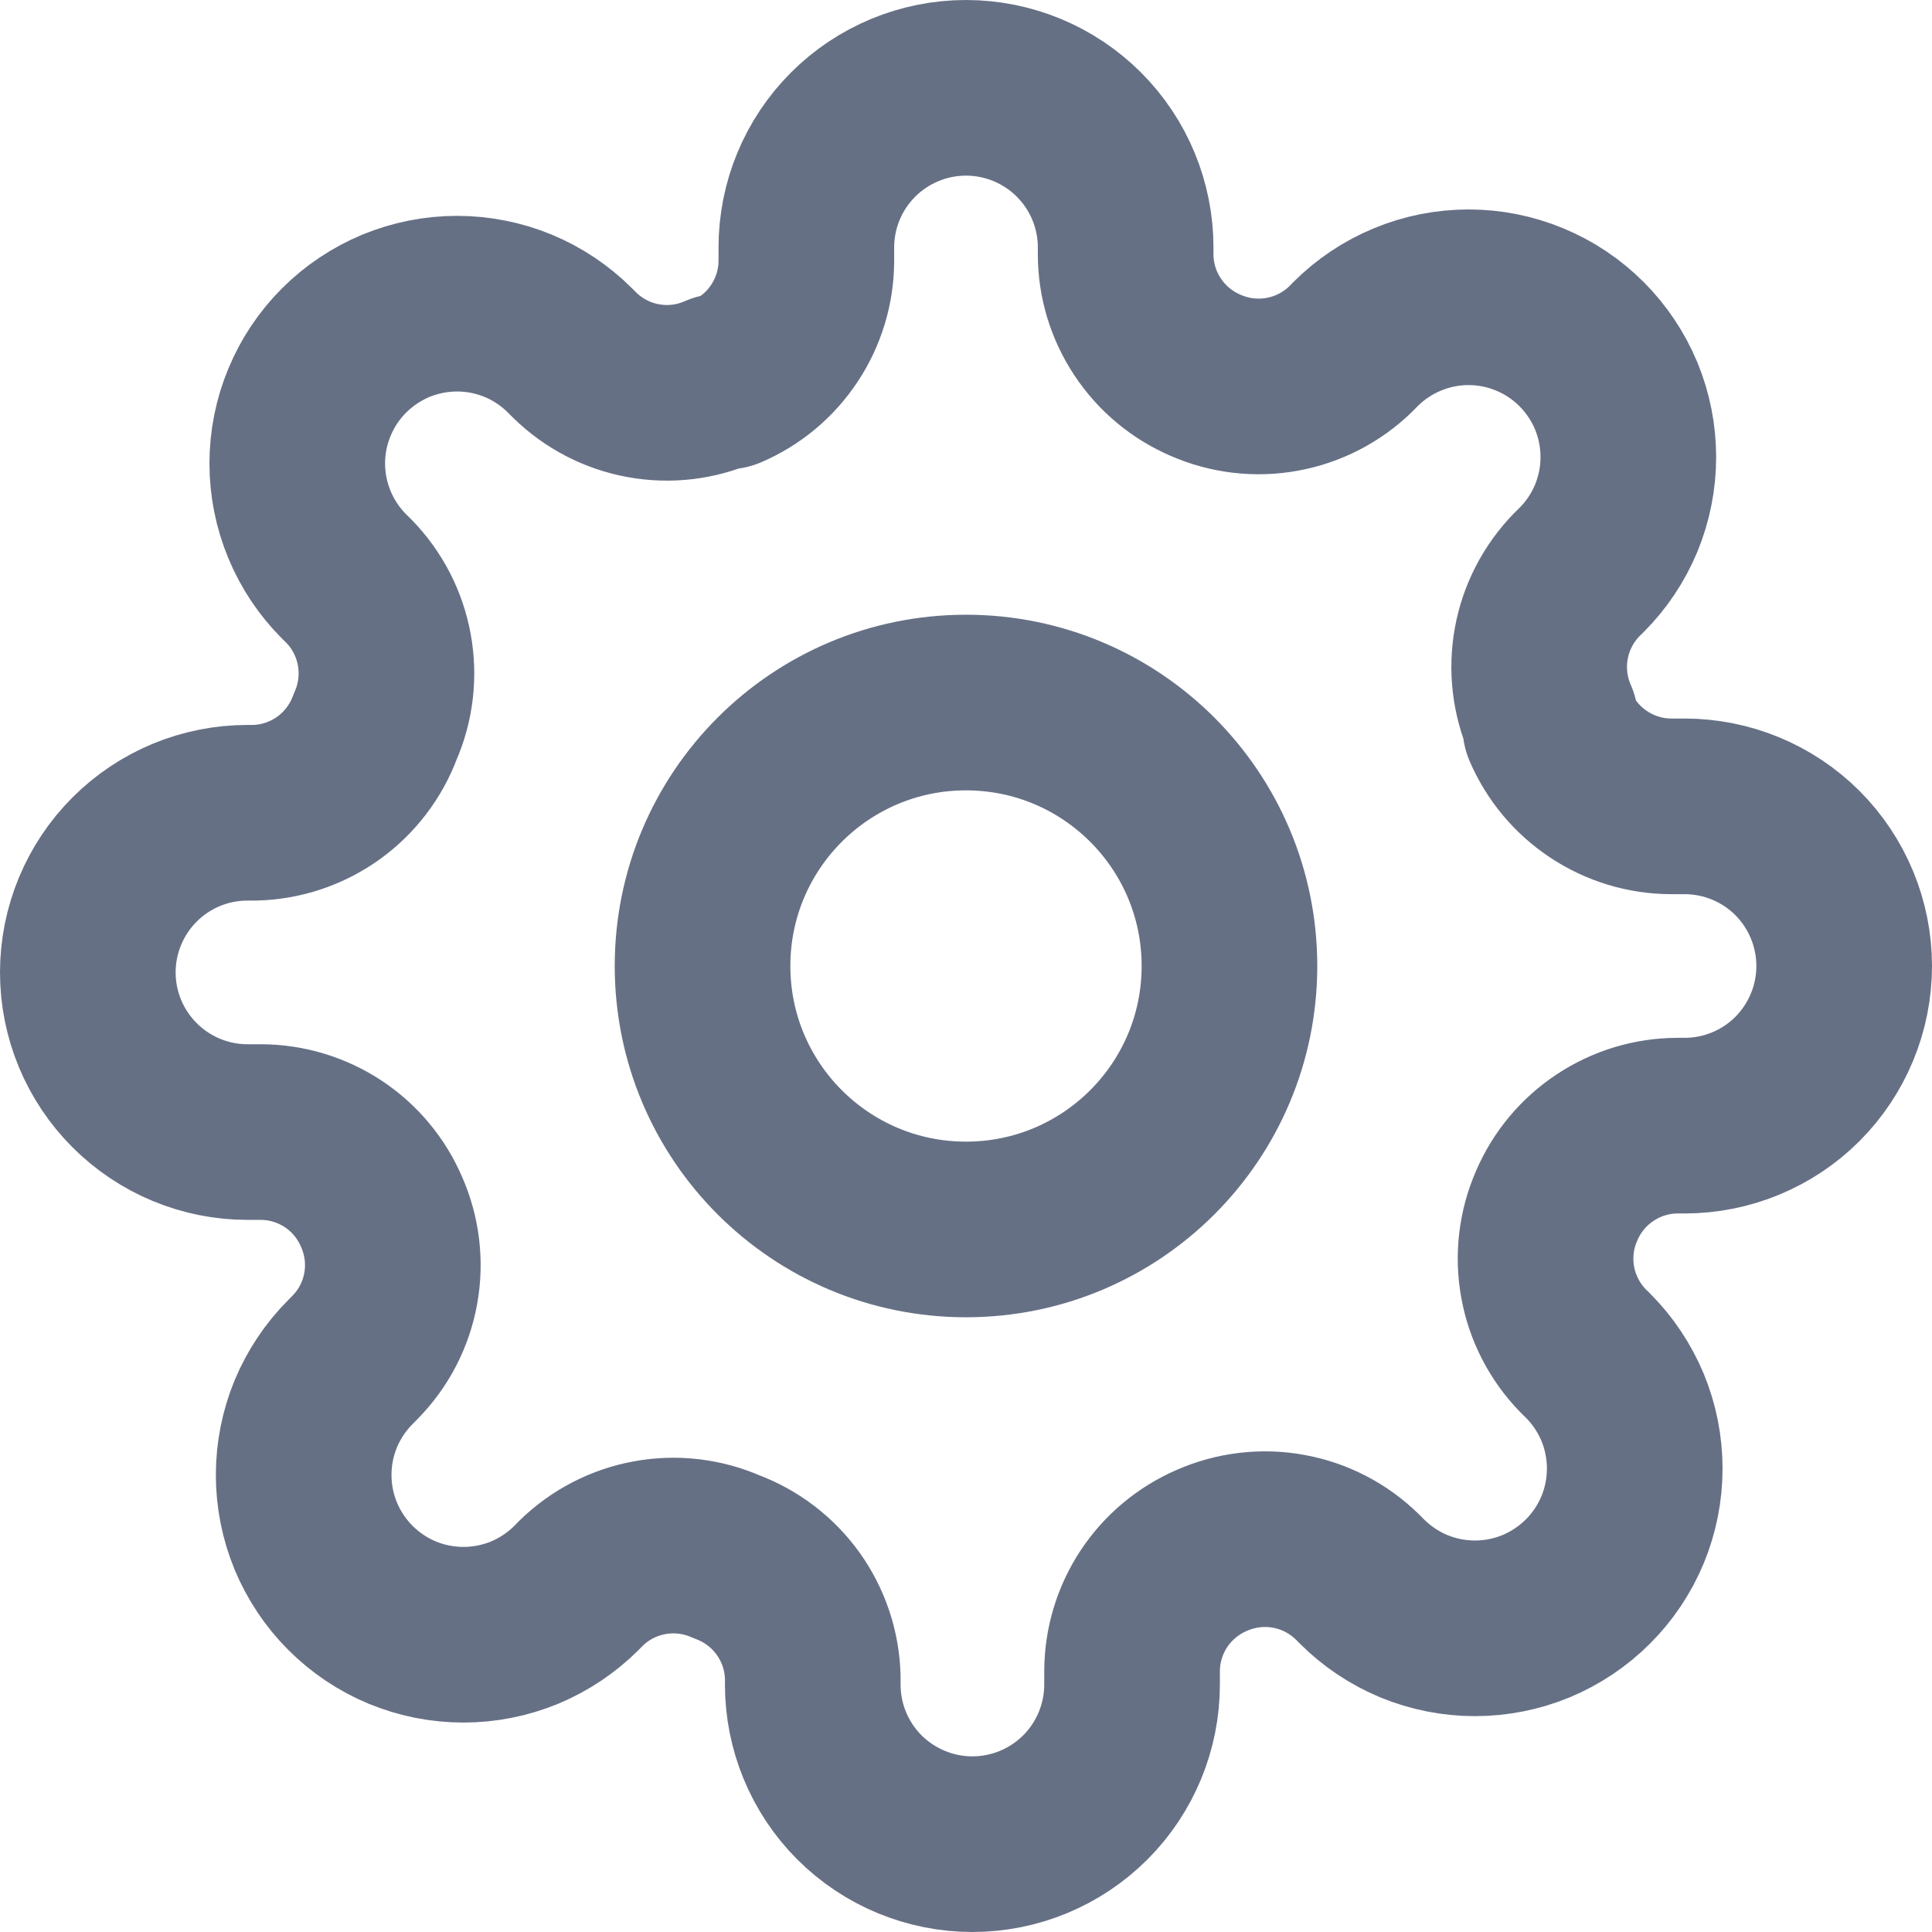
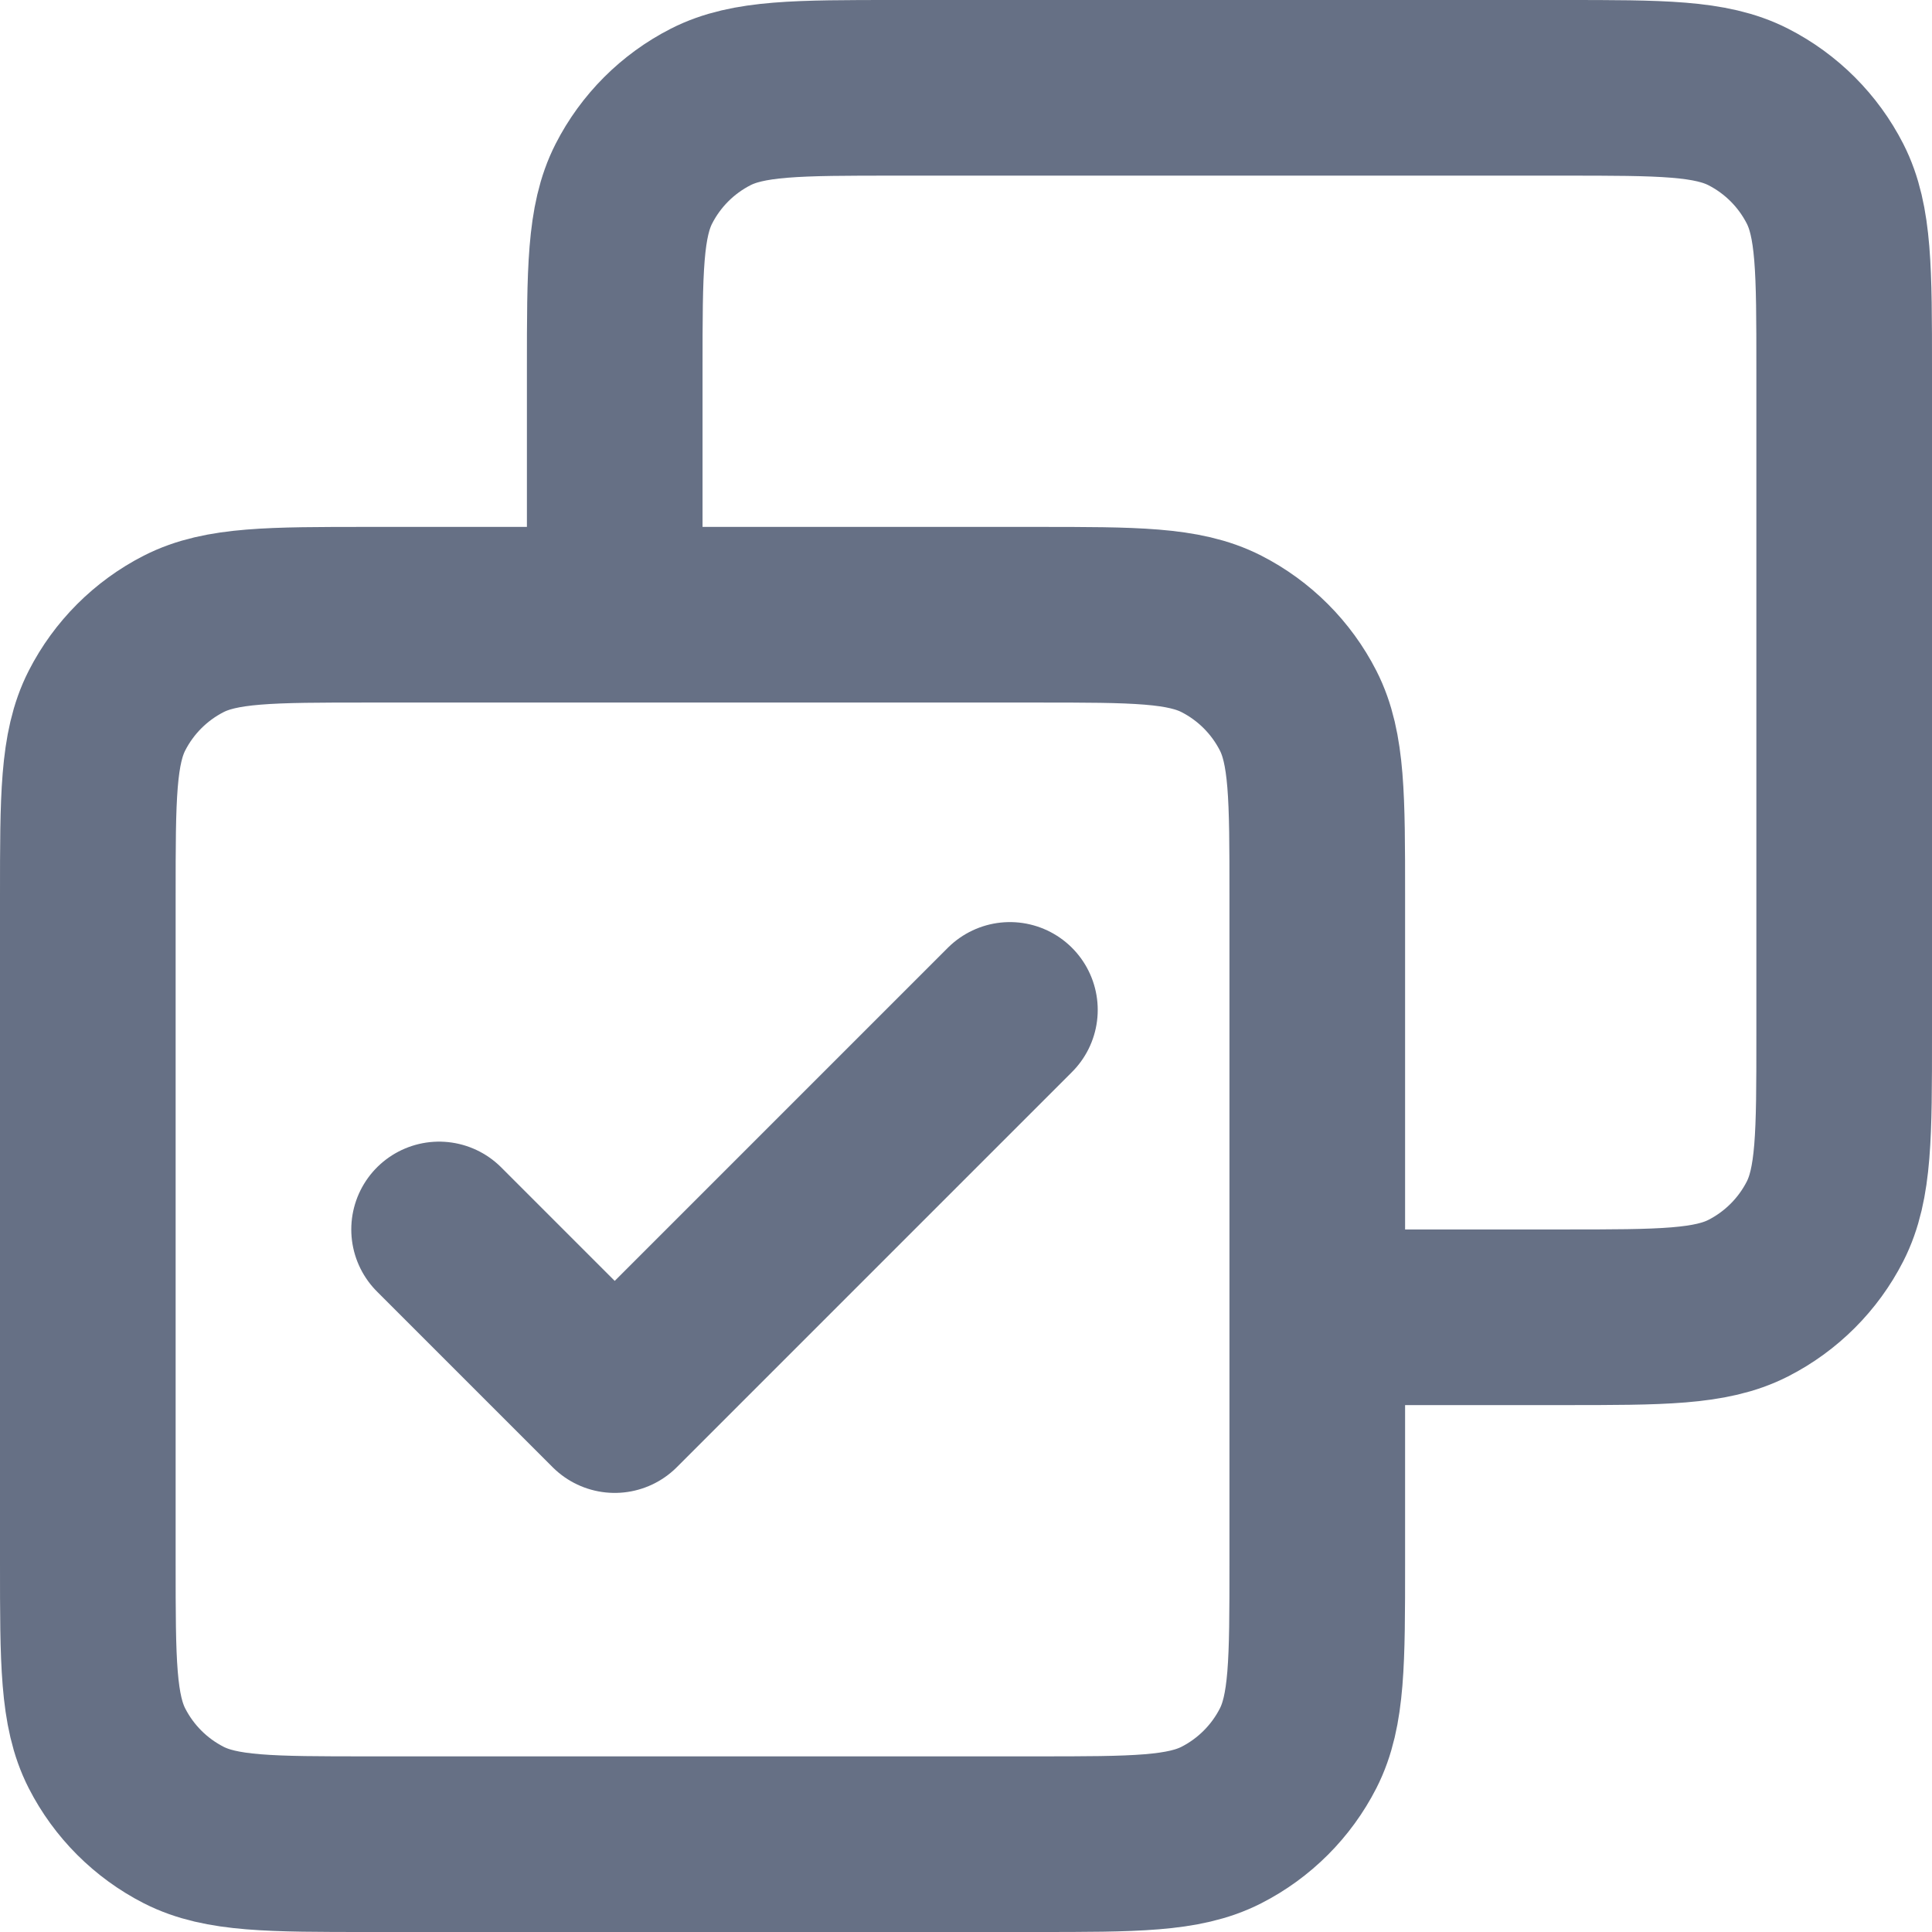
<svg xmlns="http://www.w3.org/2000/svg" width="22" height="22" viewBox="0 0 22 22" fill="none">
-   <path d="M11 14C12.657 14 14 12.657 14 11C14 9.343 12.657 8 11 8C9.343 8 8 9.343 8 11C8 12.657 9.343 14 11 14Z" stroke="#667085" stroke-width="2" stroke-linecap="round" stroke-linejoin="round" />
-   <path d="M17.727 13.727C17.606 14.002 17.57 14.306 17.624 14.601C17.677 14.895 17.818 15.168 18.027 15.382L18.082 15.436C18.251 15.605 18.385 15.806 18.477 16.026C18.568 16.247 18.615 16.484 18.615 16.723C18.615 16.962 18.568 17.198 18.477 17.419C18.385 17.64 18.251 17.84 18.082 18.009C17.913 18.178 17.712 18.312 17.492 18.404C17.271 18.495 17.034 18.542 16.796 18.542C16.556 18.542 16.32 18.495 16.099 18.404C15.879 18.312 15.678 18.178 15.509 18.009L15.454 17.954C15.24 17.745 14.968 17.604 14.673 17.551C14.378 17.497 14.074 17.534 13.8 17.654C13.531 17.77 13.302 17.961 13.14 18.205C12.979 18.449 12.892 18.735 12.891 19.027V19.182C12.891 19.664 12.699 20.127 12.358 20.468C12.017 20.808 11.555 21 11.073 21C10.591 21 10.128 20.808 9.787 20.468C9.446 20.127 9.255 19.664 9.255 19.182V19.1C9.248 18.799 9.15 18.507 8.975 18.262C8.8 18.018 8.555 17.831 8.273 17.727C7.999 17.606 7.694 17.57 7.399 17.624C7.105 17.677 6.832 17.818 6.618 18.027L6.564 18.082C6.395 18.251 6.194 18.385 5.974 18.477C5.753 18.568 5.516 18.615 5.277 18.615C5.038 18.615 4.802 18.568 4.581 18.477C4.36 18.385 4.16 18.251 3.991 18.082C3.822 17.913 3.688 17.712 3.596 17.492C3.505 17.271 3.458 17.034 3.458 16.796C3.458 16.556 3.505 16.32 3.596 16.099C3.688 15.879 3.822 15.678 3.991 15.509L4.045 15.454C4.255 15.24 4.396 14.968 4.449 14.673C4.503 14.378 4.466 14.074 4.345 13.8C4.23 13.531 4.039 13.302 3.795 13.14C3.551 12.979 3.265 12.892 2.973 12.891H2.818C2.336 12.891 1.874 12.699 1.533 12.358C1.192 12.017 1 11.555 1 11.073C1 10.591 1.192 10.128 1.533 9.787C1.874 9.446 2.336 9.255 2.818 9.255H2.9C3.201 9.248 3.493 9.15 3.738 8.975C3.982 8.8 4.169 8.555 4.273 8.273C4.394 7.999 4.43 7.694 4.376 7.399C4.323 7.105 4.182 6.832 3.973 6.618L3.918 6.564C3.749 6.395 3.615 6.194 3.524 5.974C3.432 5.753 3.385 5.516 3.385 5.277C3.385 5.038 3.432 4.802 3.524 4.581C3.615 4.36 3.749 4.16 3.918 3.991C4.087 3.822 4.288 3.688 4.508 3.596C4.729 3.505 4.966 3.458 5.205 3.458C5.443 3.458 5.68 3.505 5.901 3.596C6.122 3.688 6.322 3.822 6.491 3.991L6.545 4.045C6.76 4.255 7.032 4.396 7.327 4.449C7.622 4.503 7.926 4.466 8.2 4.345H8.273C8.542 4.23 8.771 4.039 8.932 3.795C9.094 3.551 9.181 3.265 9.182 2.973V2.818C9.182 2.336 9.373 1.874 9.714 1.533C10.055 1.192 10.518 1 11 1C11.482 1 11.945 1.192 12.286 1.533C12.627 1.874 12.818 2.336 12.818 2.818V2.9C12.819 3.193 12.906 3.478 13.068 3.722C13.229 3.966 13.458 4.157 13.727 4.273C14.002 4.394 14.306 4.43 14.601 4.376C14.895 4.323 15.168 4.182 15.382 3.973L15.436 3.918C15.605 3.749 15.806 3.615 16.026 3.524C16.247 3.432 16.484 3.385 16.723 3.385C16.962 3.385 17.198 3.432 17.419 3.524C17.64 3.615 17.84 3.749 18.009 3.918C18.178 4.087 18.312 4.288 18.404 4.508C18.495 4.729 18.542 4.966 18.542 5.205C18.542 5.443 18.495 5.68 18.404 5.901C18.312 6.122 18.178 6.322 18.009 6.491L17.954 6.545C17.745 6.76 17.604 7.032 17.551 7.327C17.497 7.622 17.534 7.926 17.654 8.2V8.273C17.77 8.542 17.961 8.771 18.205 8.932C18.449 9.094 18.735 9.181 19.027 9.182H19.182C19.664 9.182 20.127 9.373 20.468 9.714C20.808 10.055 21 10.518 21 11C21 11.482 20.808 11.945 20.468 12.286C20.127 12.627 19.664 12.818 19.182 12.818H19.1C18.808 12.819 18.522 12.906 18.278 13.068C18.034 13.229 17.843 13.458 17.727 13.727Z" stroke="#667085" stroke-width="2" stroke-linecap="round" stroke-linejoin="round" />
+   <path d="M5 14L7 16L11.5 11.5M7 7V4.2C7 3.08 7 2.52 7.218 2.092C7.41 1.716 7.716 1.41 8.092 1.218C8.52 1 9.08 1 10.2 1H17.8C18.92 1 19.48 1 19.908 1.218C20.284 1.41 20.59 1.716 20.782 2.092C21 2.52 21 3.08 21 4.2V11.8C21 12.92 21 13.48 20.782 13.908C20.59 14.284 20.284 14.59 19.908 14.782C19.48 15 18.92 15 17.8 15H15M4.2 21H11.8C12.92 21 13.48 21 13.908 20.782C14.284 20.59 14.59 20.284 14.782 19.908C15 19.48 15 18.92 15 17.8V10.2C15 9.08 15 8.52 14.782 8.092C14.59 7.716 14.284 7.41 13.908 7.218C13.48 7 12.92 7 11.8 7H4.2C3.08 7 2.52 7 2.092 7.218C1.716 7.41 1.41 7.716 1.218 8.092C1 8.52 1 9.08 1 10.2V17.8C1 18.92 1 19.48 1.218 19.908C1.41 20.284 1.716 20.59 2.092 20.782C2.52 21 3.08 21 4.2 21Z" stroke="#667085" stroke-width="2" stroke-linecap="round" stroke-linejoin="round" />
</svg>
